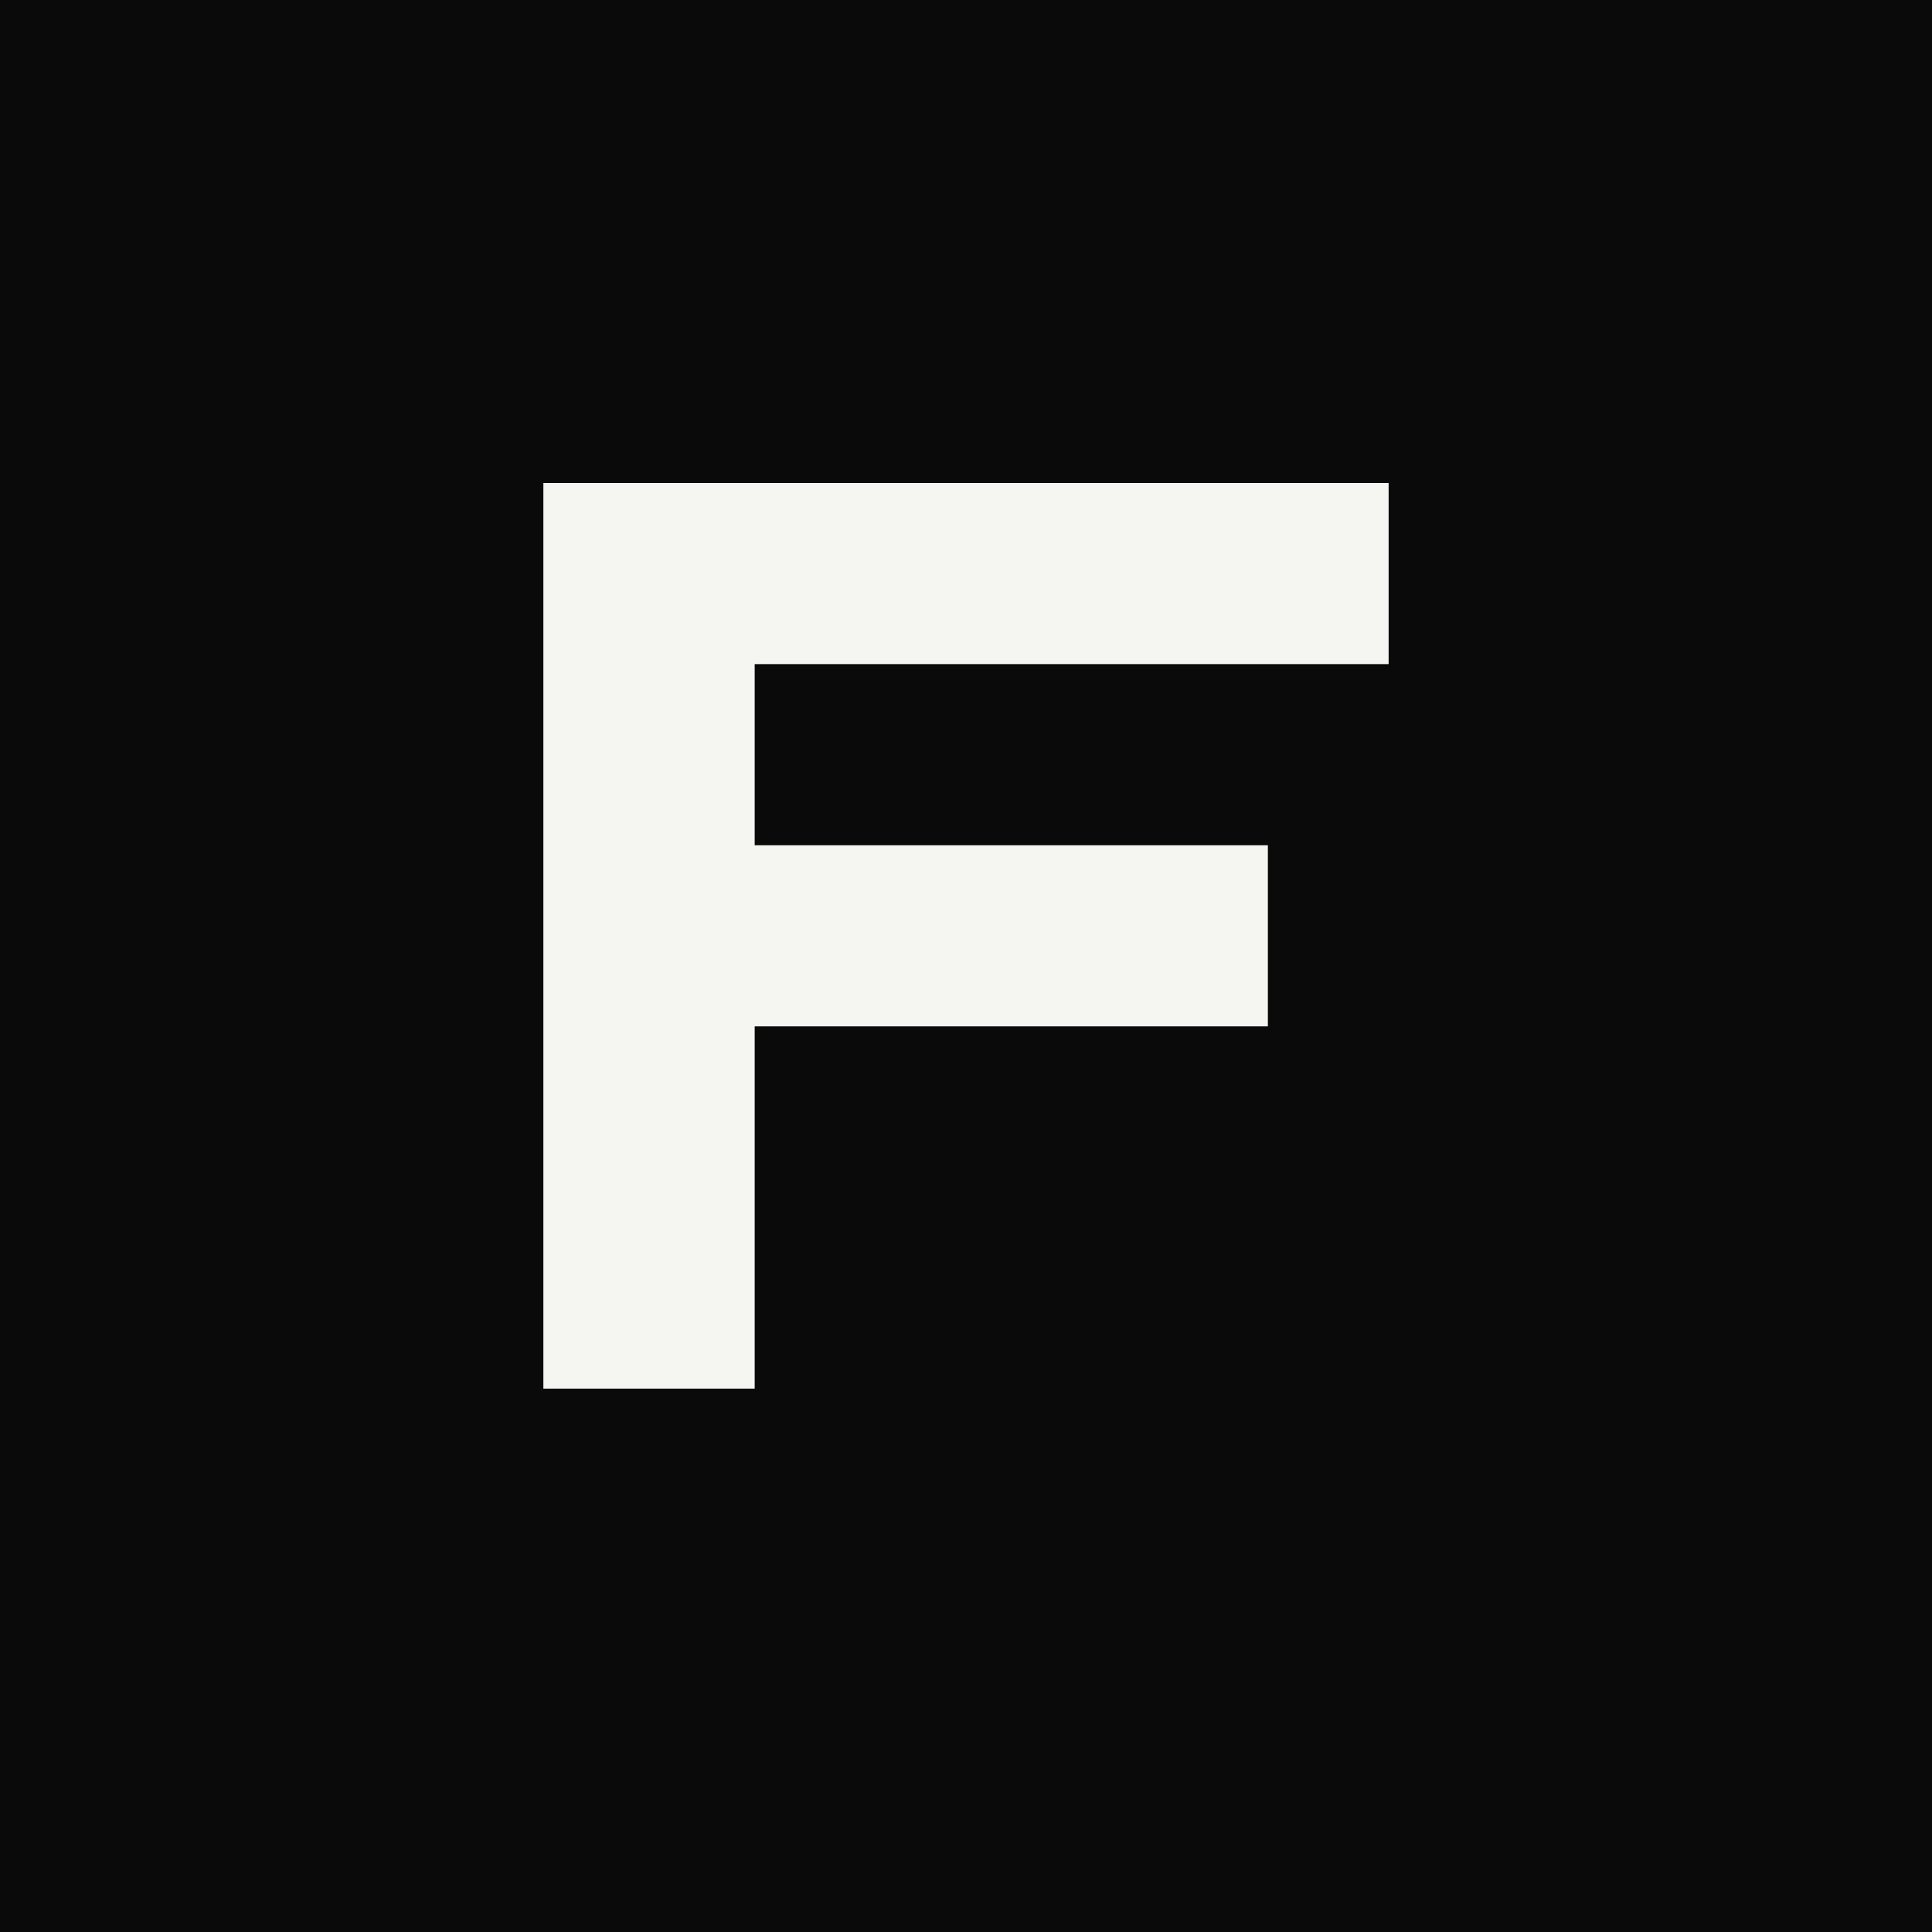
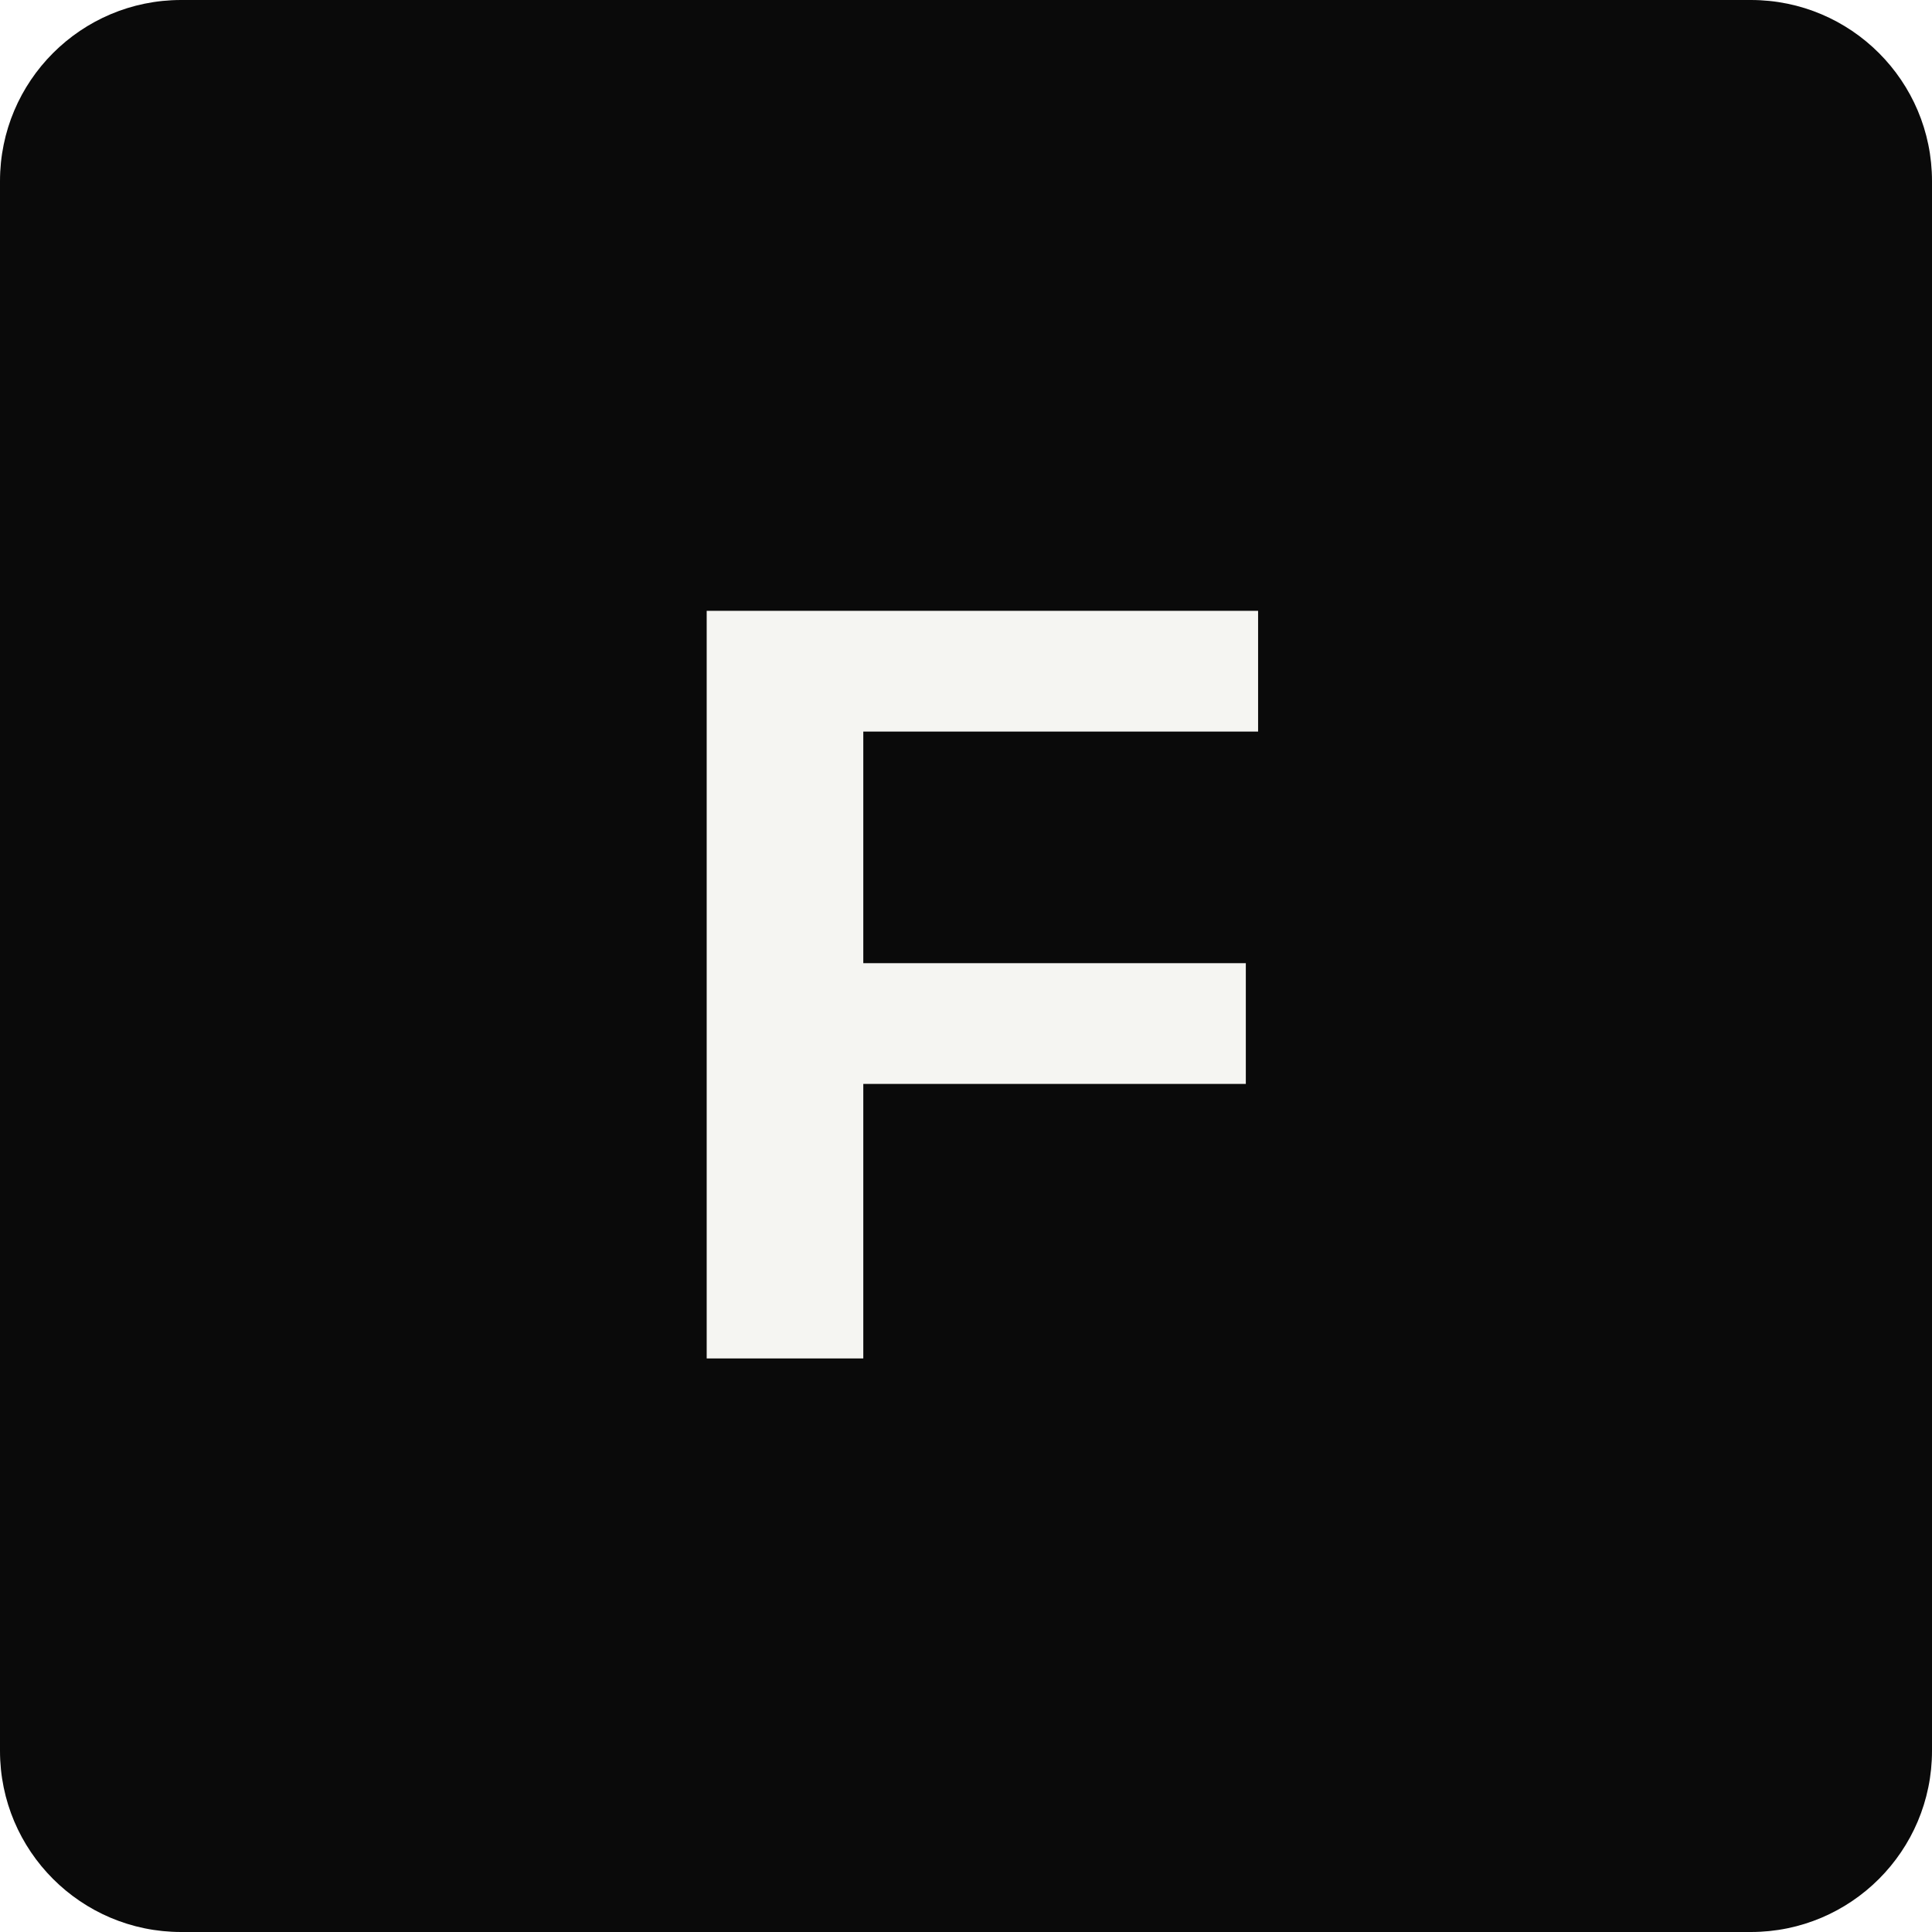
<svg xmlns="http://www.w3.org/2000/svg" viewBox="0 0 64 64">
-   <rect width="64" height="64" fill="#0a0a0a" />
-   <path d="M18 46 L18 16 L46 16 L46 22 L25 22 L25 28 L42 28 L42 34 L25 34 L25 46 Z" fill="#f5f5f2" />
+   <rect width="64" height="64" rx="6" fill="#0a0a0a" />
+   <text x="32" y="45" text-anchor="middle" font-family="Arial, Helvetica, sans-serif" font-weight="800" font-size="36" fill="#f5f5f2">F</text>
</svg>
